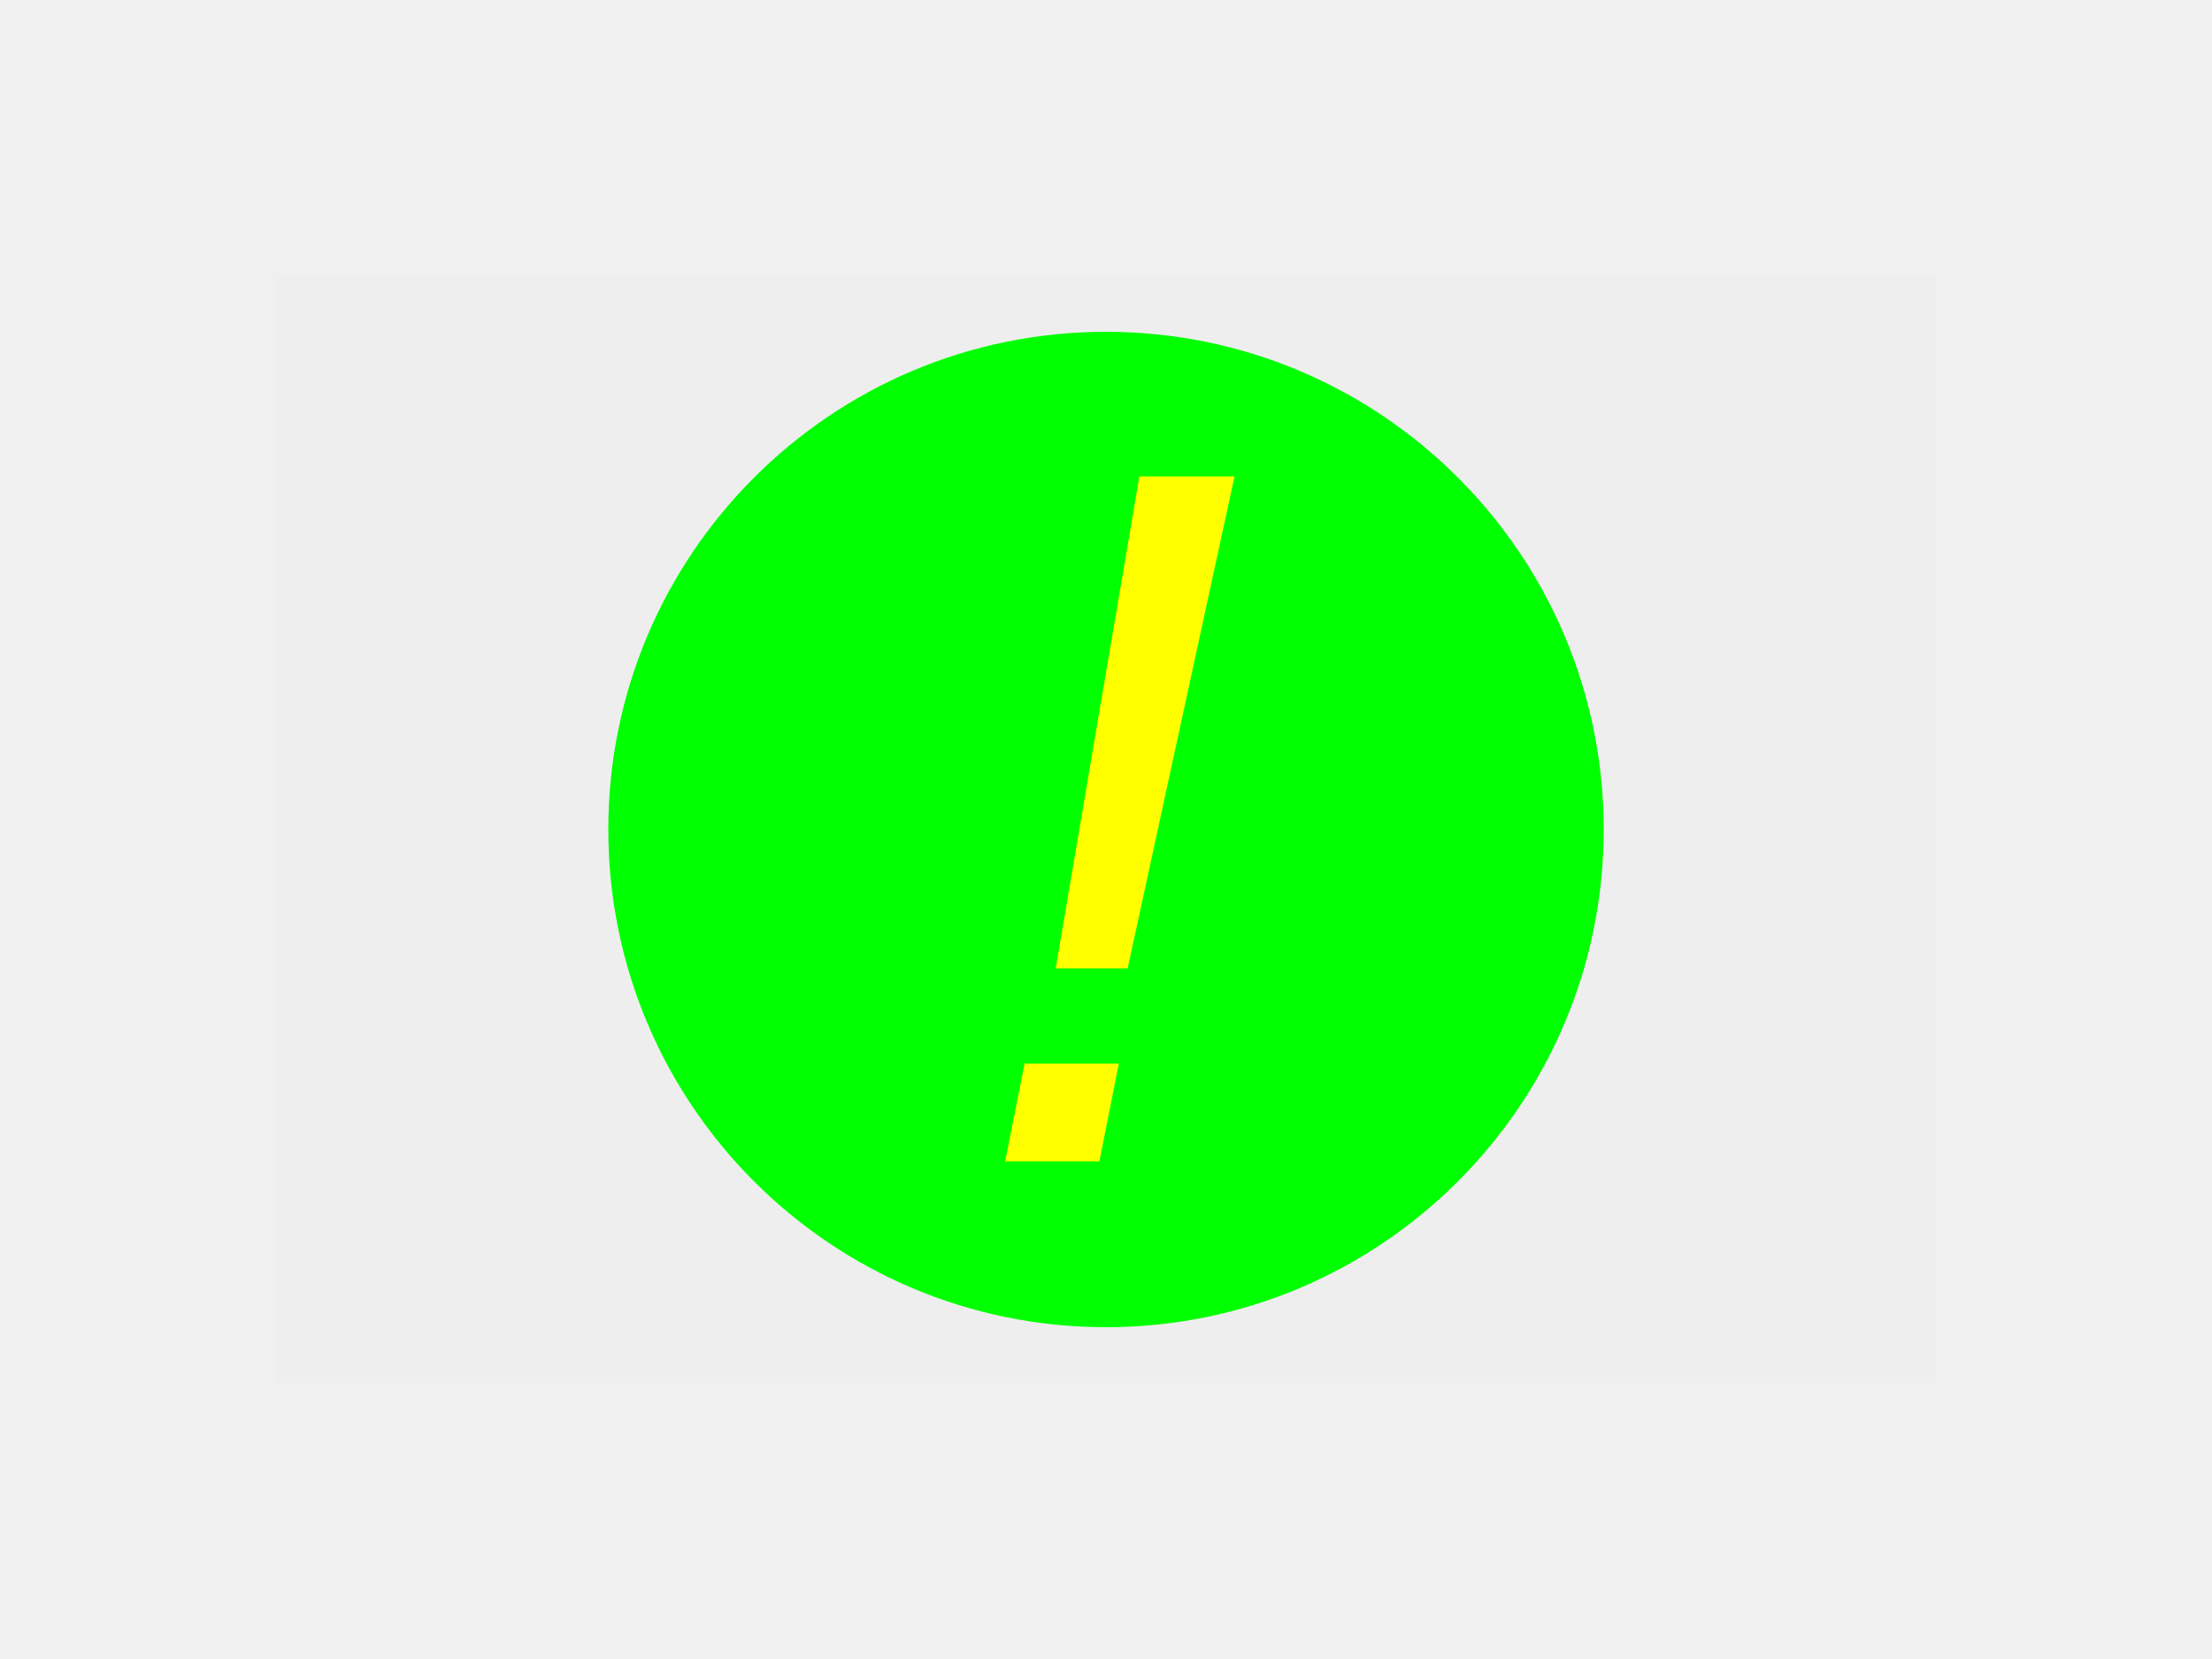
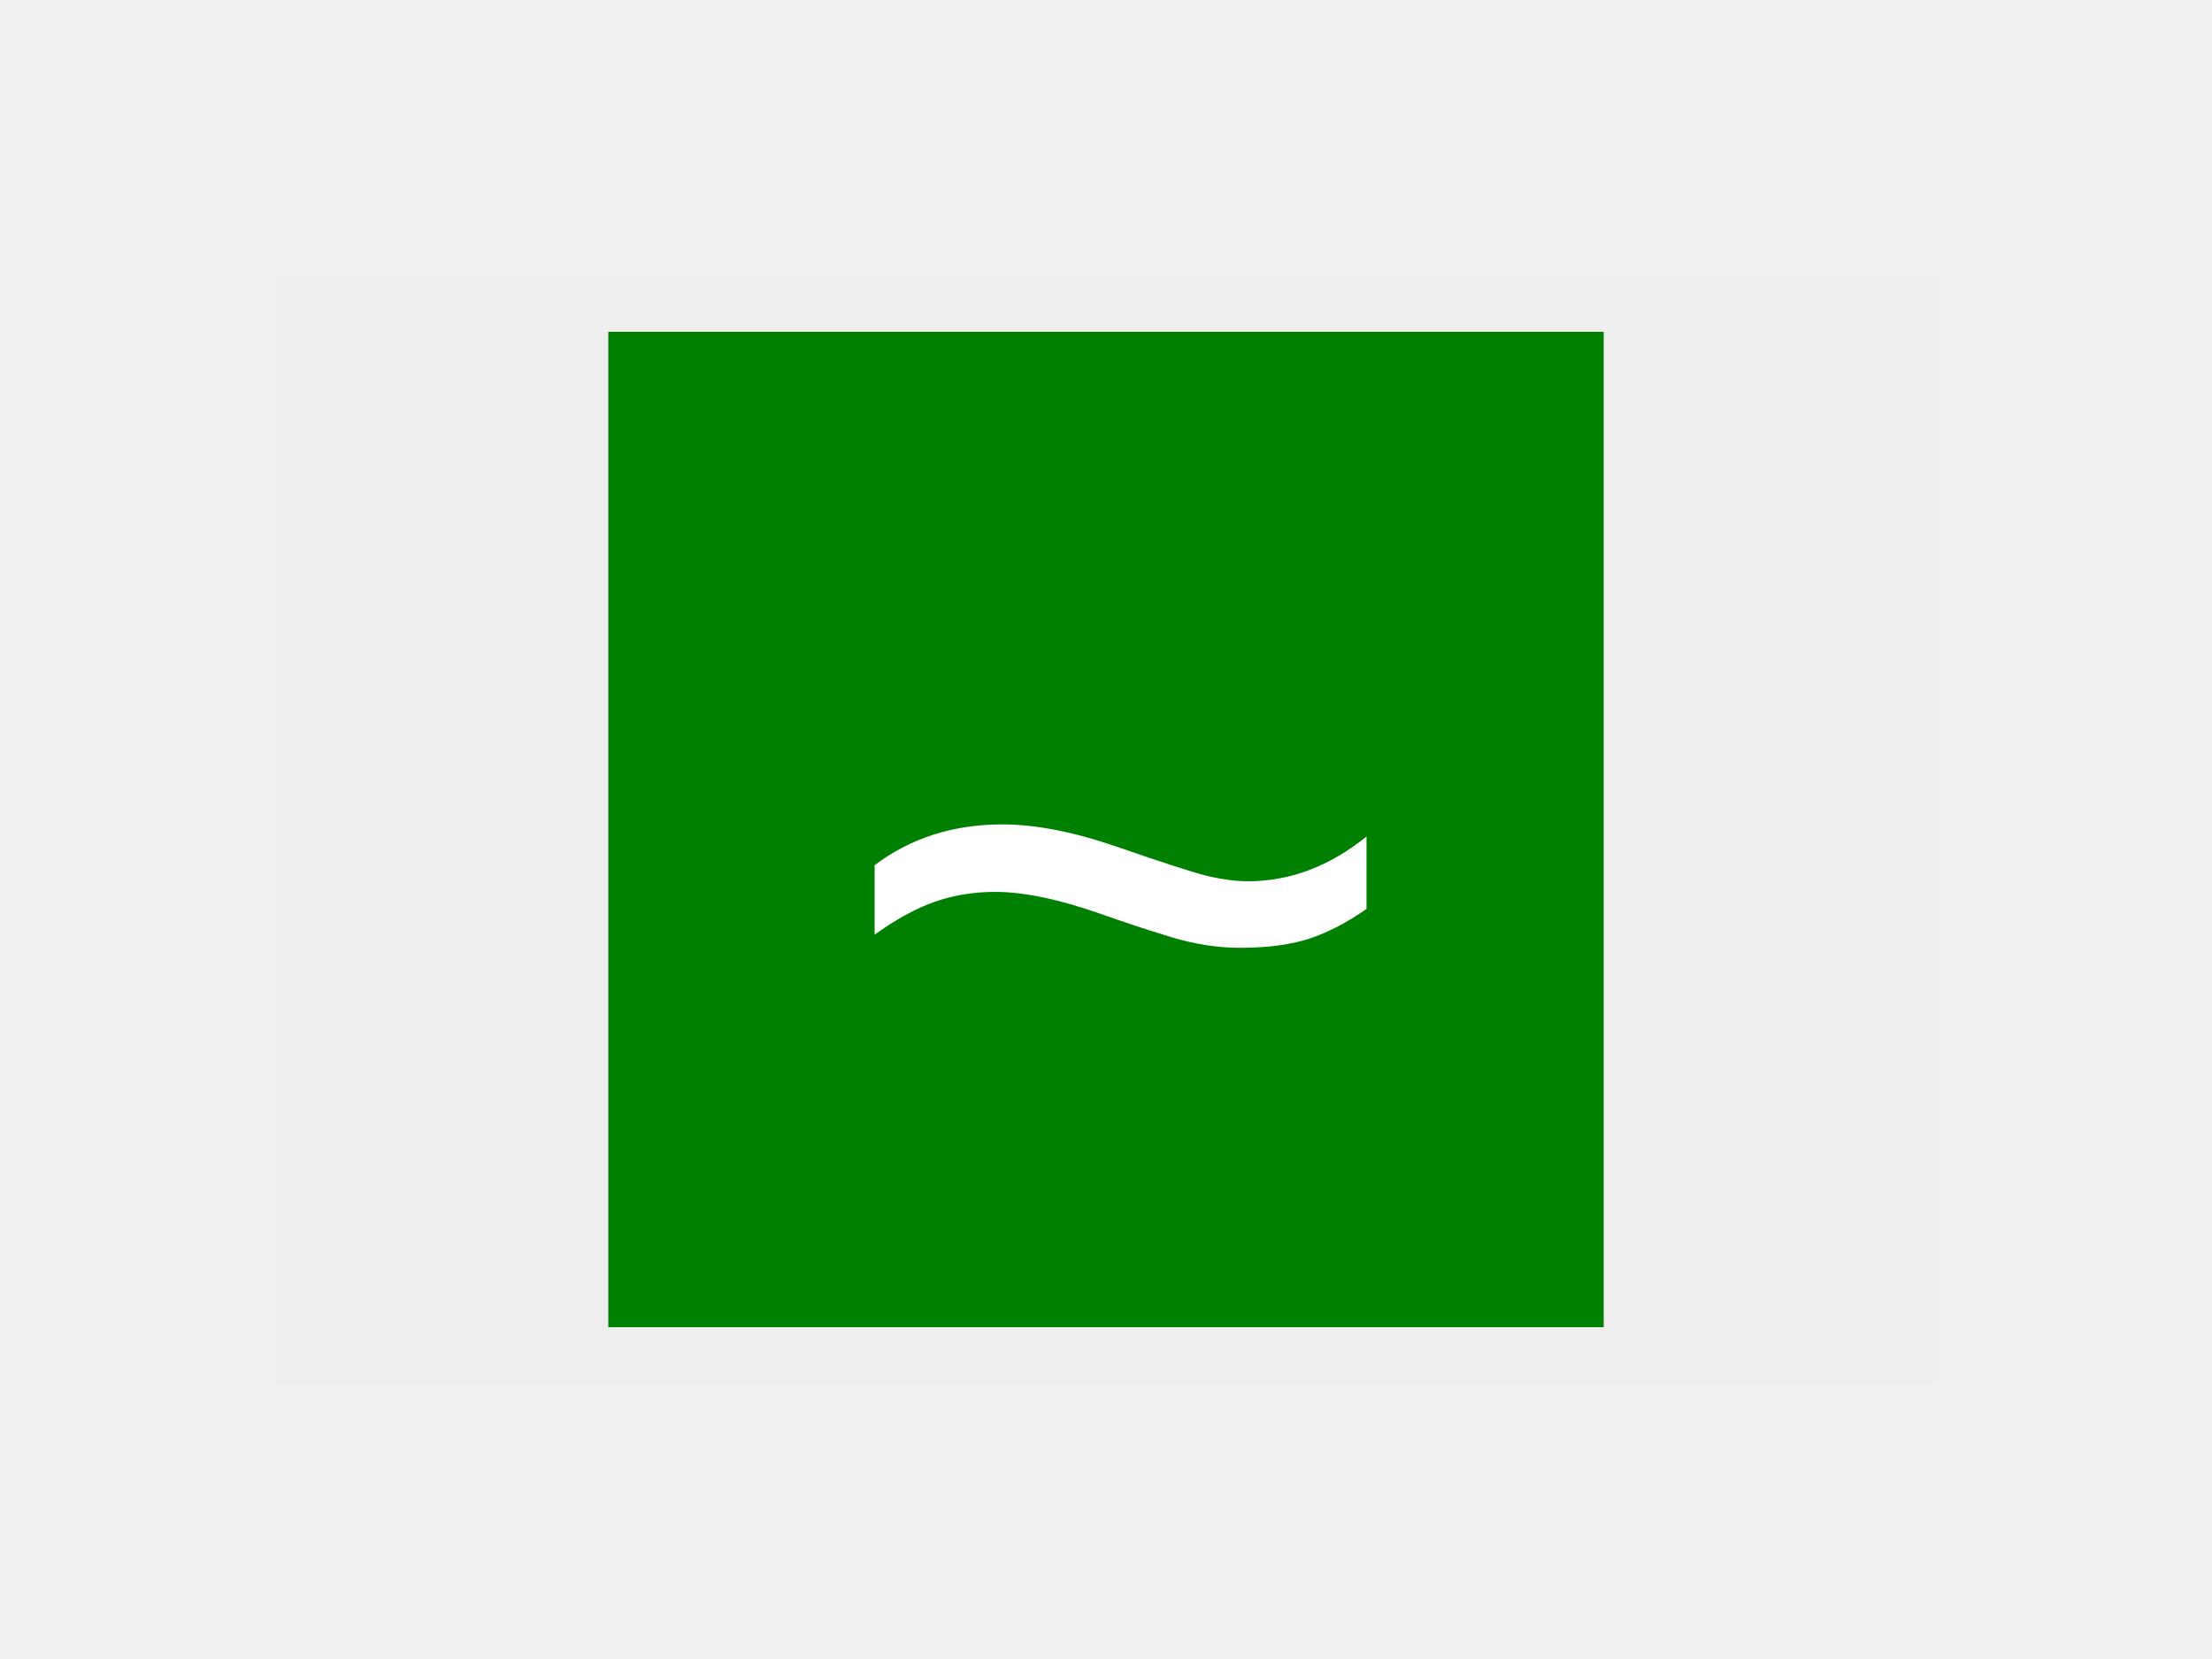
<svg xmlns="http://www.w3.org/2000/svg" width="400" height="300">
  <rect x="50" y="50" width="300" height="200" fill="#eee" />
-   <circle cx="200" cy="150" r="90" fill="lime" />
-   <text x="50%" y="210" text-anchor="middle" font-size="180" font-family="Arial" font-style="italic" fill="yellow">!</text>
+   <rect x="110" y="60" width="180" height="180" fill="green" />
+   <text x="50%" y="220" text-anchor="middle" font-size="180" font-family="Arial" font-style="italic" fill="white">~</text>
</svg>
